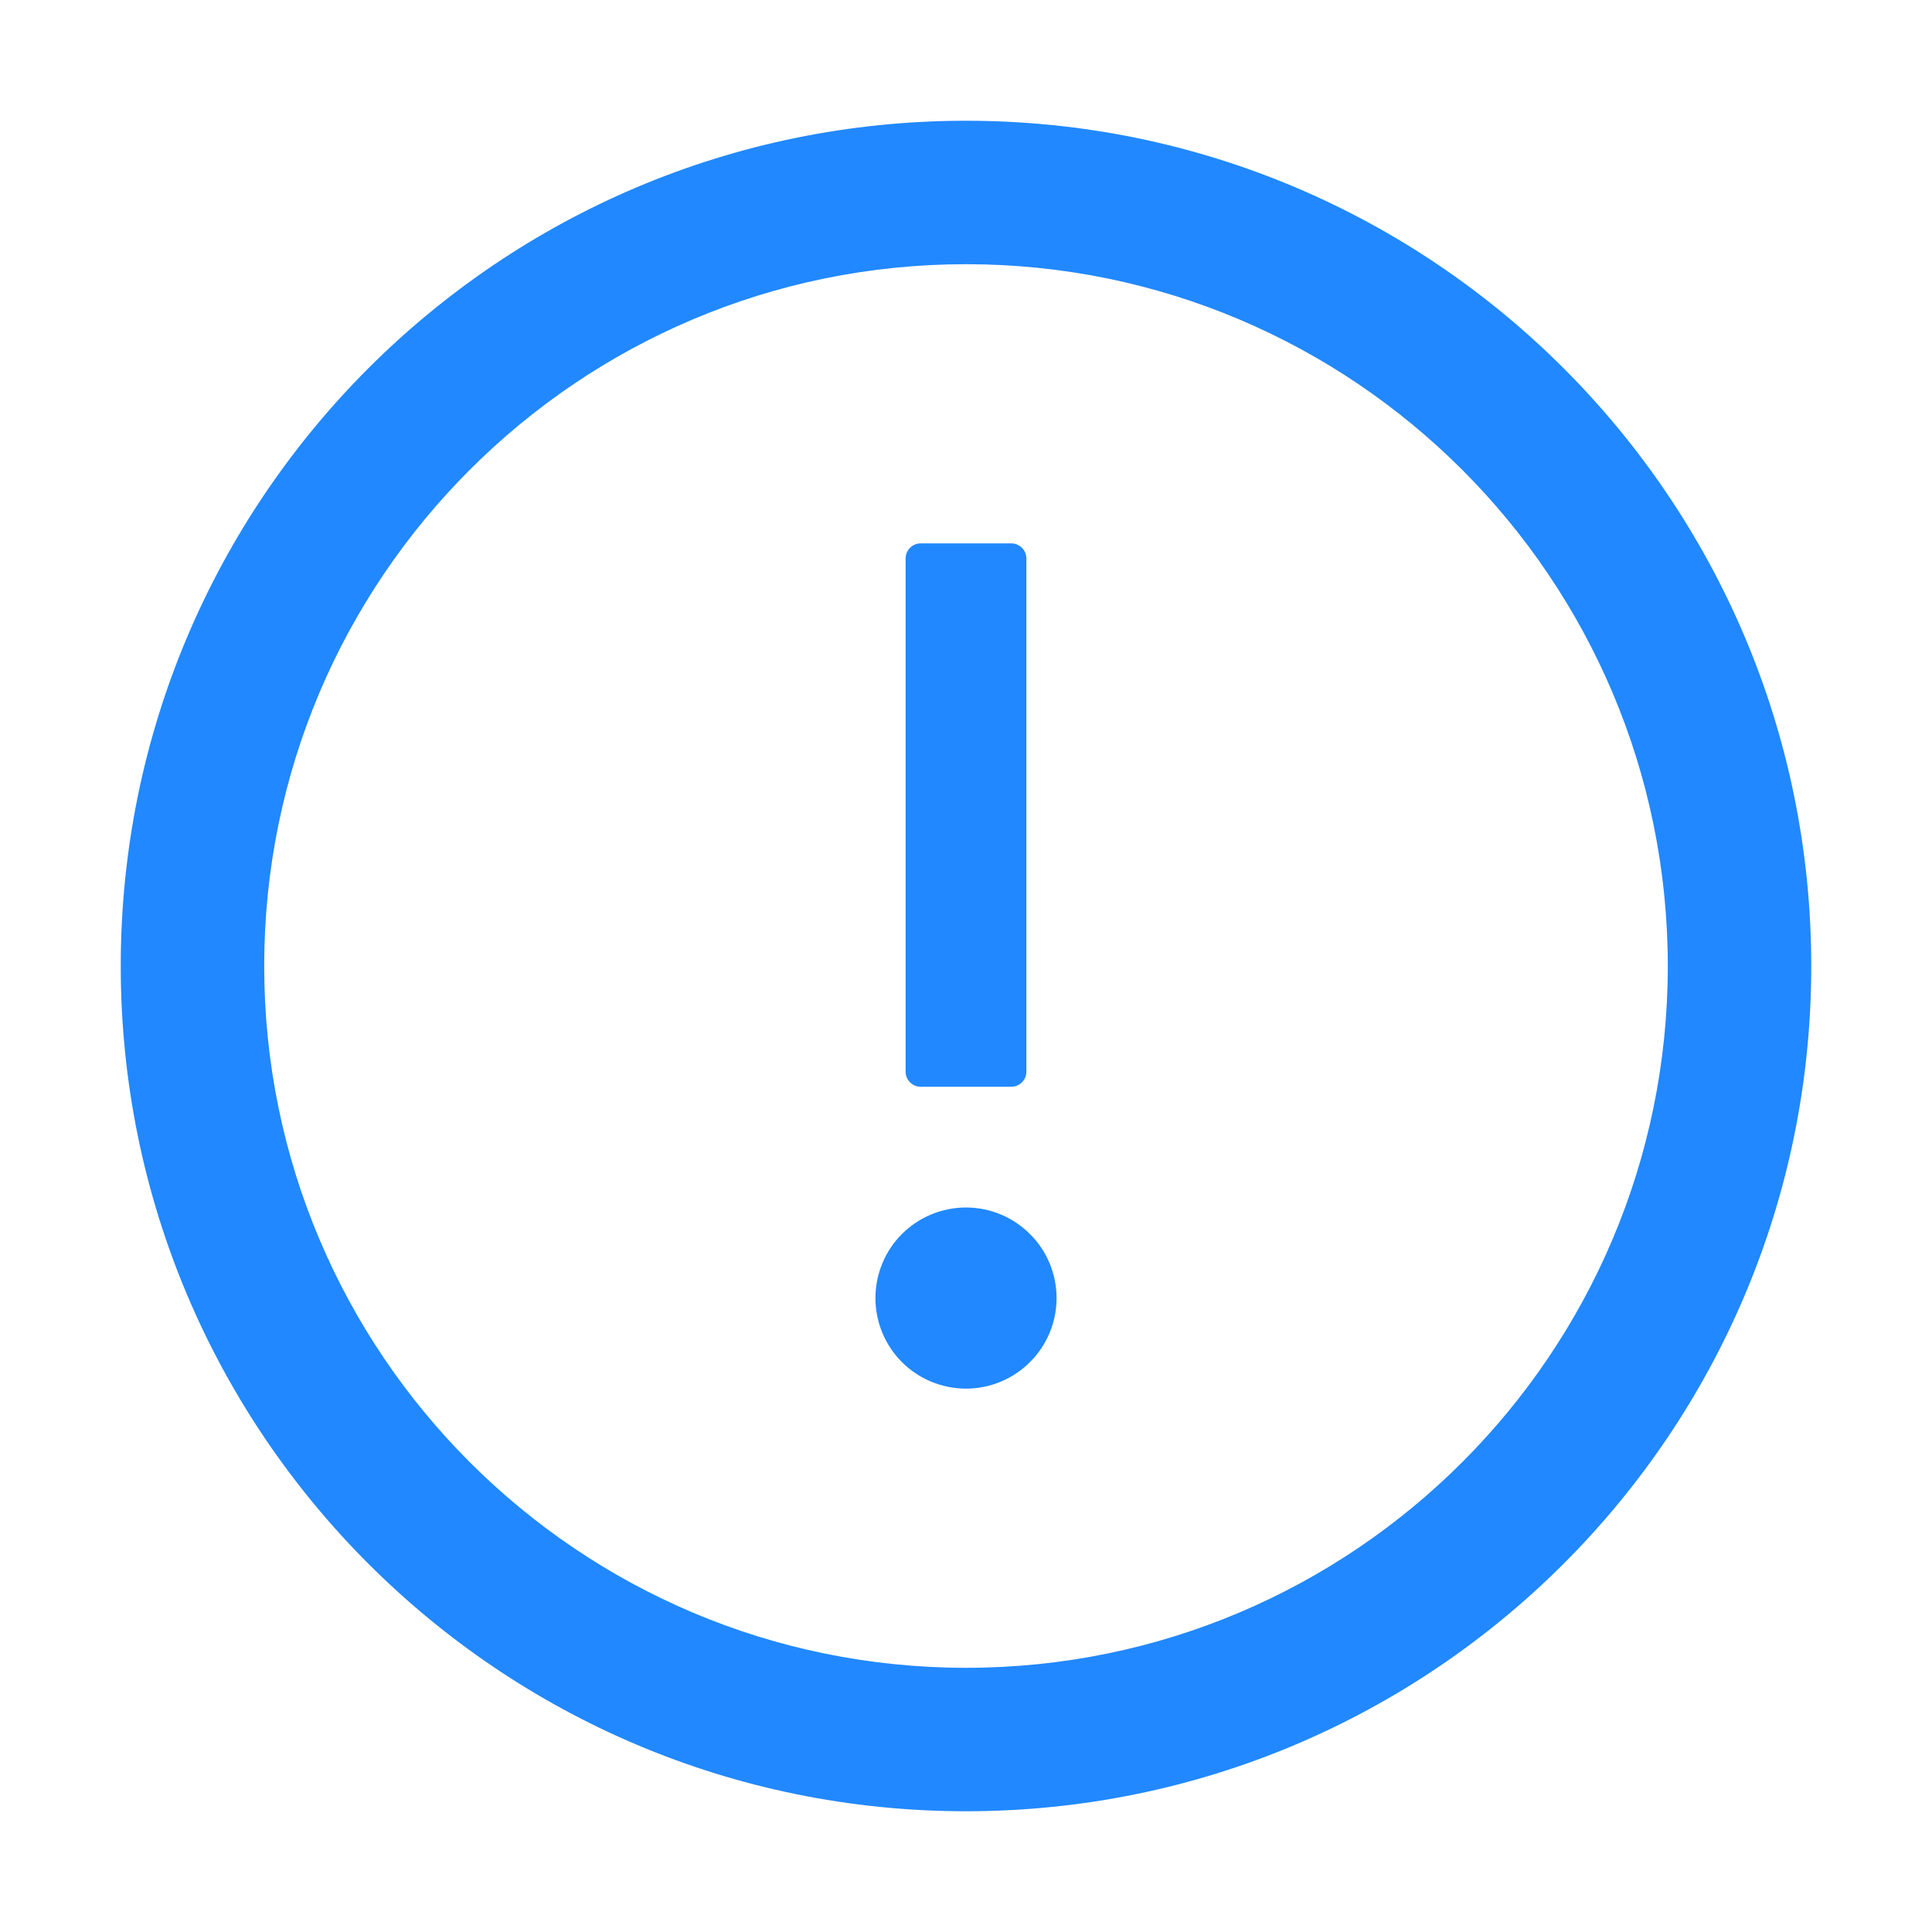
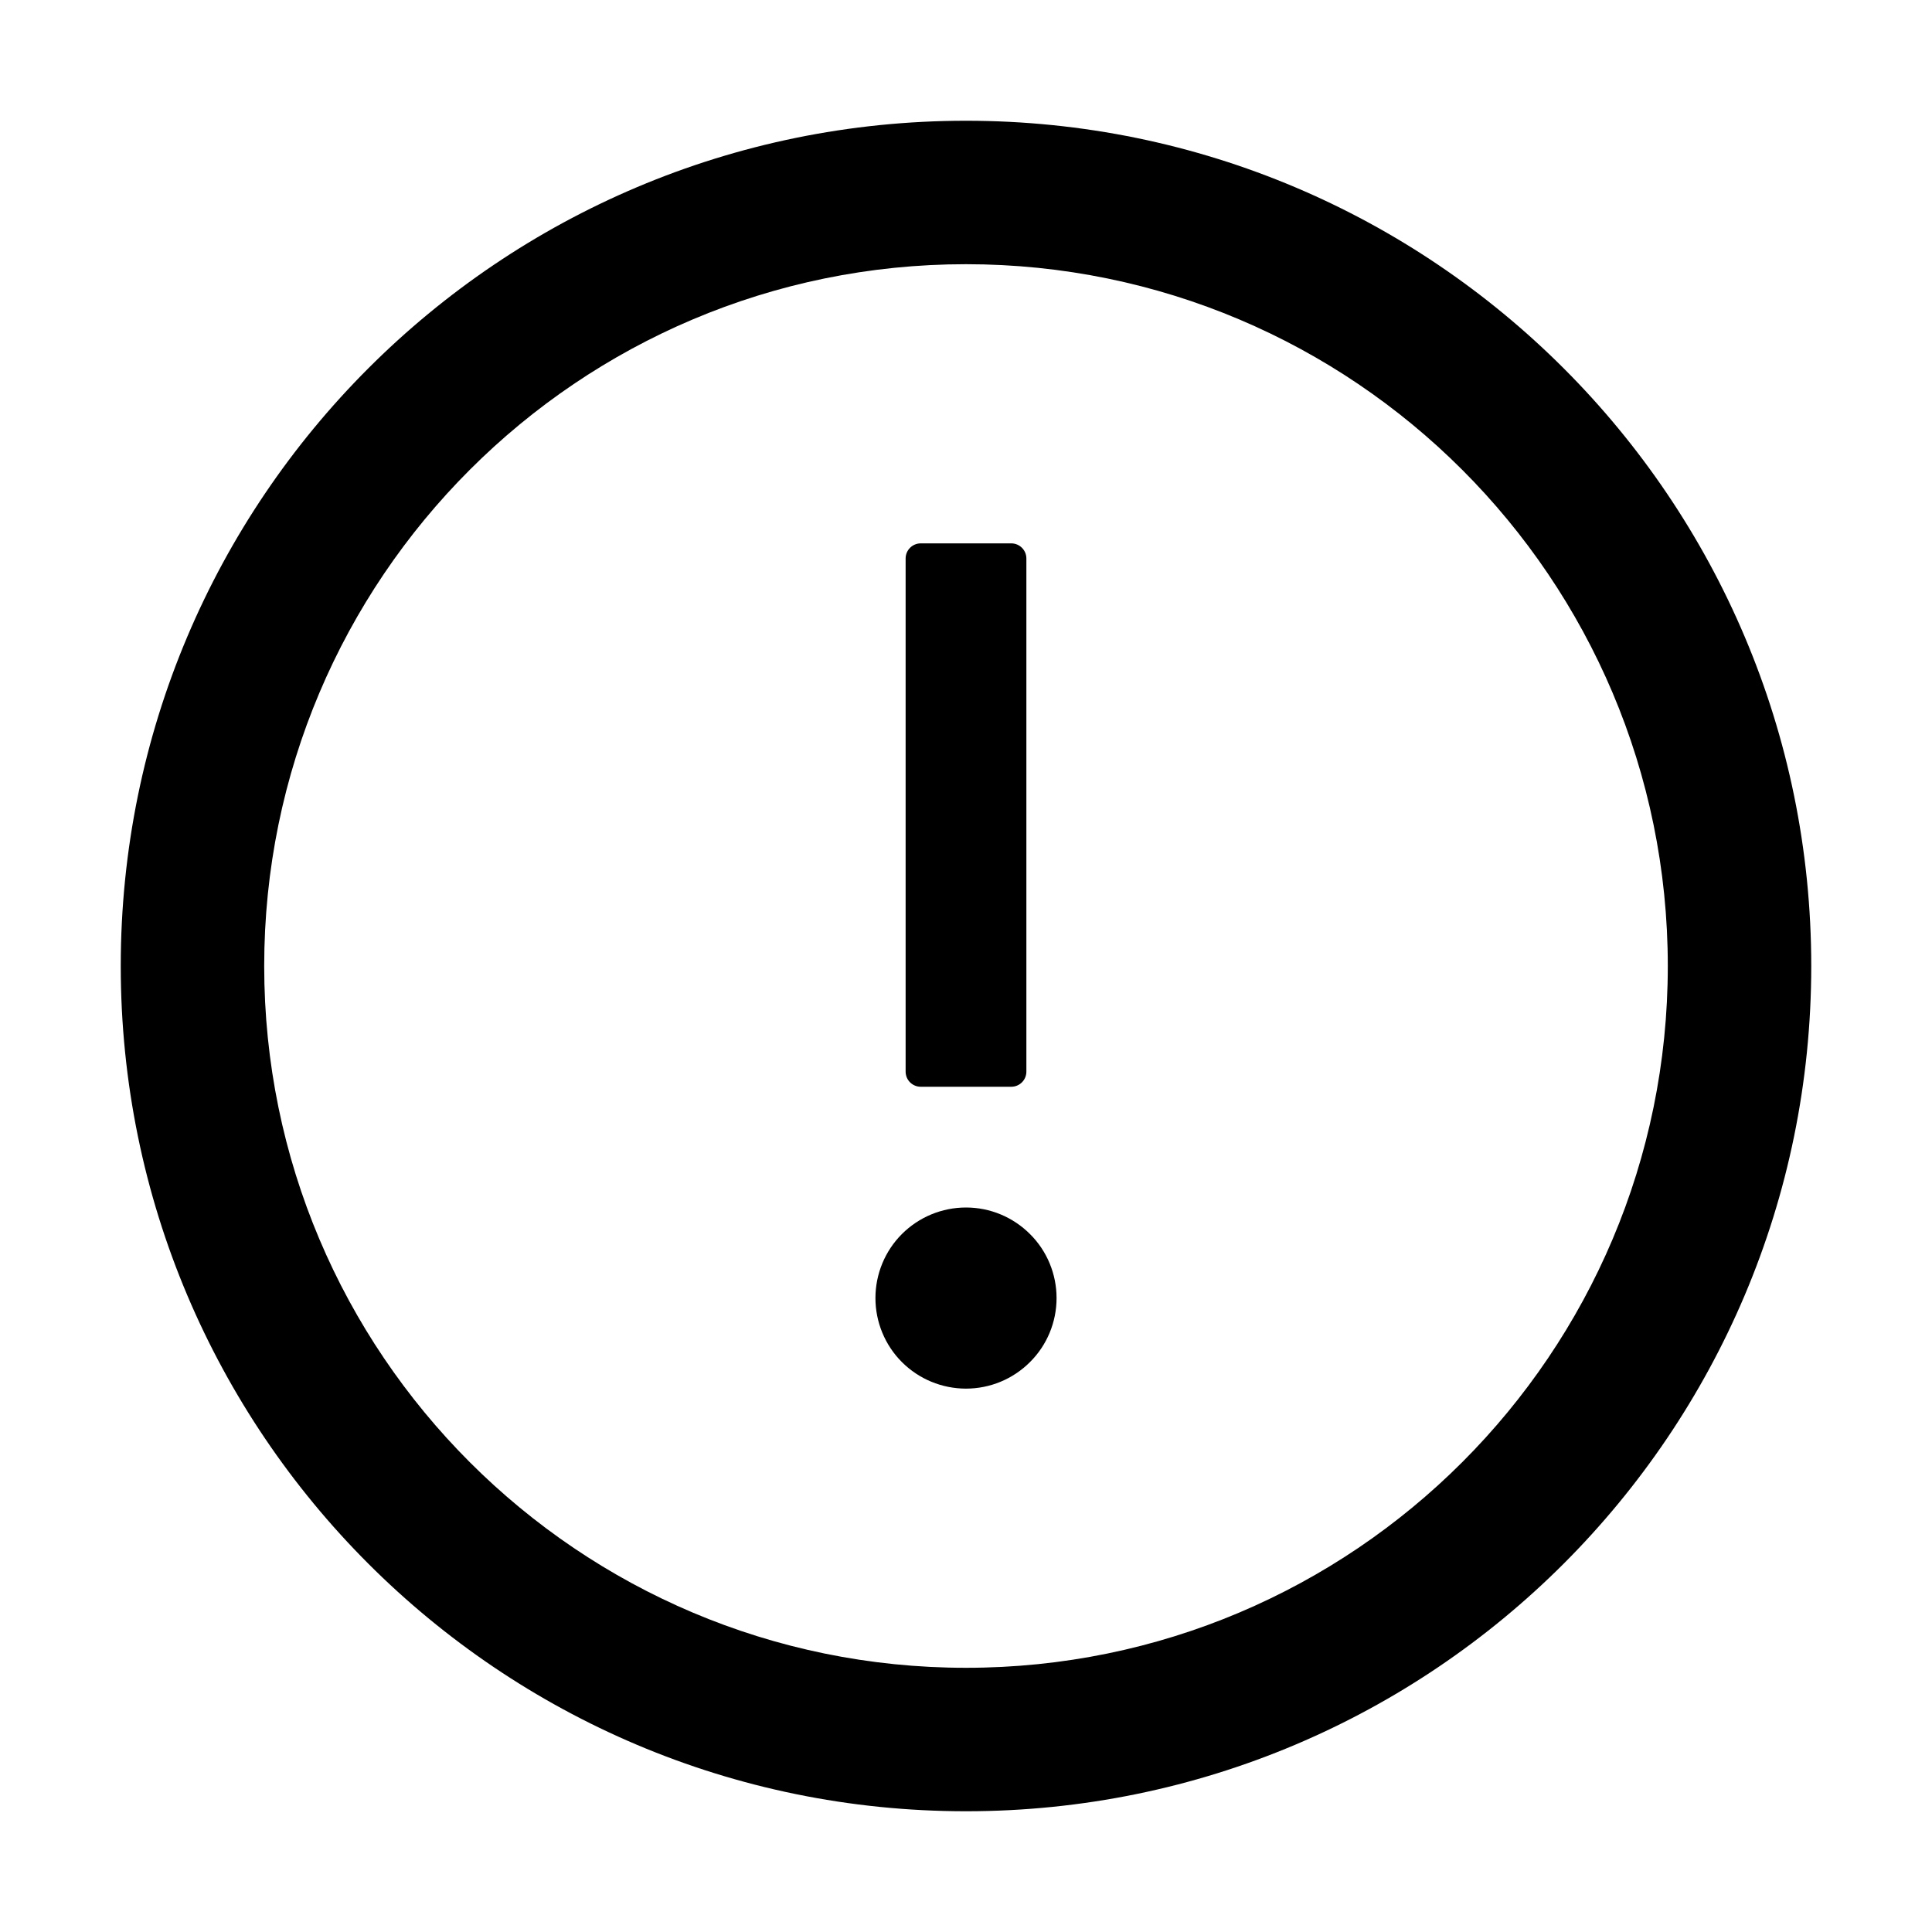
<svg xmlns="http://www.w3.org/2000/svg" width="16" height="16" viewBox="0 0 16 16" fill="none">
-   <path d="M8 1C4.134 1 1 4.134 1 8C1 11.866 4.134 15 8 15C11.866 15 15 11.866 15 8C15 4.134 11.866 1 8 1ZM8 13.812C4.791 13.812 2.188 11.209 2.188 8C2.188 4.791 4.791 2.188 8 2.188C11.209 2.188 13.812 4.791 13.812 8C13.812 11.209 11.209 13.812 8 13.812Z" fill="#2188FF" />
-   <path d="M7.25 10.75C7.25 10.949 7.329 11.14 7.469 11.28C7.61 11.421 7.801 11.5 8 11.5C8.199 11.5 8.389 11.421 8.53 11.28C8.671 11.14 8.75 10.949 8.75 10.75C8.75 10.551 8.671 10.36 8.53 10.22C8.389 10.079 8.199 10 8 10C7.801 10 7.61 10.079 7.469 10.22C7.329 10.36 7.25 10.551 7.25 10.75ZM7.625 9H8.375C8.444 9 8.5 8.944 8.5 8.875V4.625C8.5 4.556 8.444 4.5 8.375 4.5H7.625C7.556 4.5 7.5 4.556 7.5 4.625V8.875C7.5 8.944 7.556 9 7.625 9Z" fill="#2188FF" />
+   <path d="M8 1C4.134 1 1 4.134 1 8C1 11.866 4.134 15 8 15C11.866 15 15 11.866 15 8C15 4.134 11.866 1 8 1ZM8 13.812C4.791 13.812 2.188 11.209 2.188 8C2.188 4.791 4.791 2.188 8 2.188C11.209 2.188 13.812 4.791 13.812 8C13.812 11.209 11.209 13.812 8 13.812Z" fill="currentColor" />
+   <path d="M7.25 10.75C7.25 10.949 7.329 11.14 7.469 11.28C7.61 11.421 7.801 11.5 8 11.5C8.199 11.5 8.389 11.421 8.53 11.28C8.671 11.14 8.75 10.949 8.75 10.75C8.75 10.551 8.671 10.36 8.53 10.22C8.389 10.079 8.199 10 8 10C7.801 10 7.61 10.079 7.469 10.22C7.329 10.36 7.25 10.551 7.25 10.75ZM7.625 9H8.375C8.444 9 8.5 8.944 8.5 8.875V4.625C8.5 4.556 8.444 4.5 8.375 4.5H7.625C7.556 4.5 7.5 4.556 7.5 4.625V8.875C7.5 8.944 7.556 9 7.625 9Z" fill="currentColor" />
</svg>
